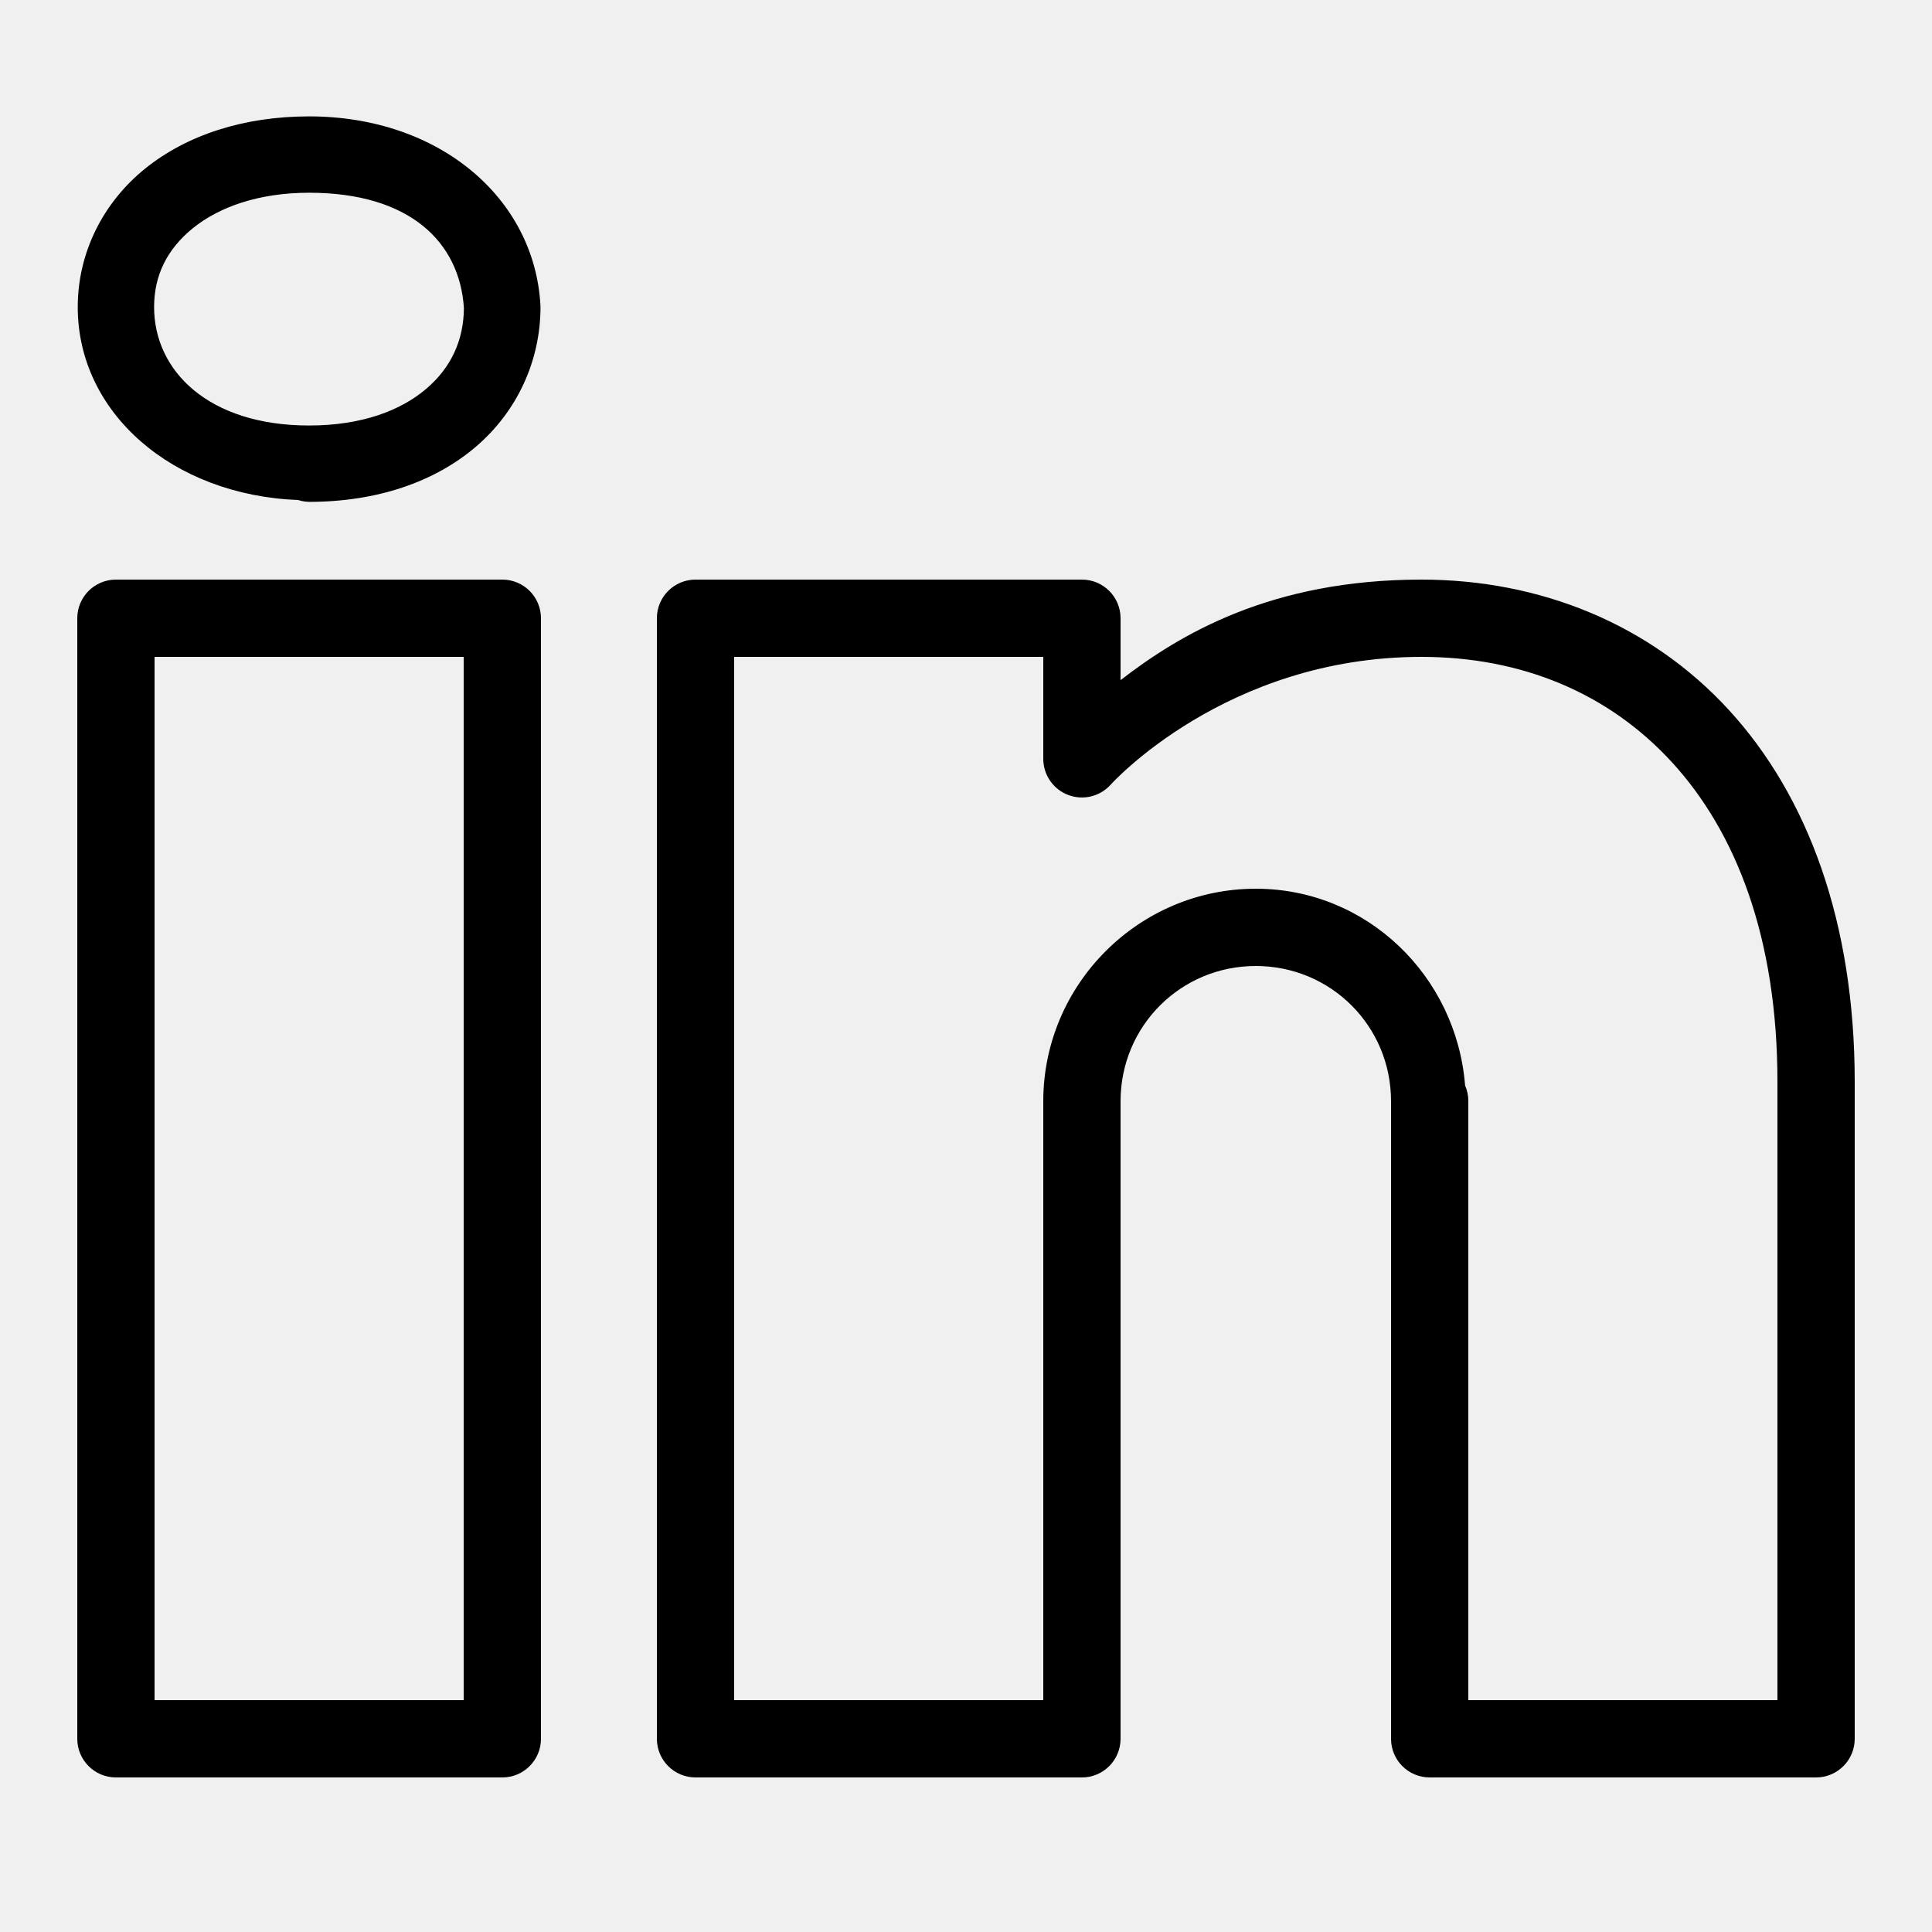
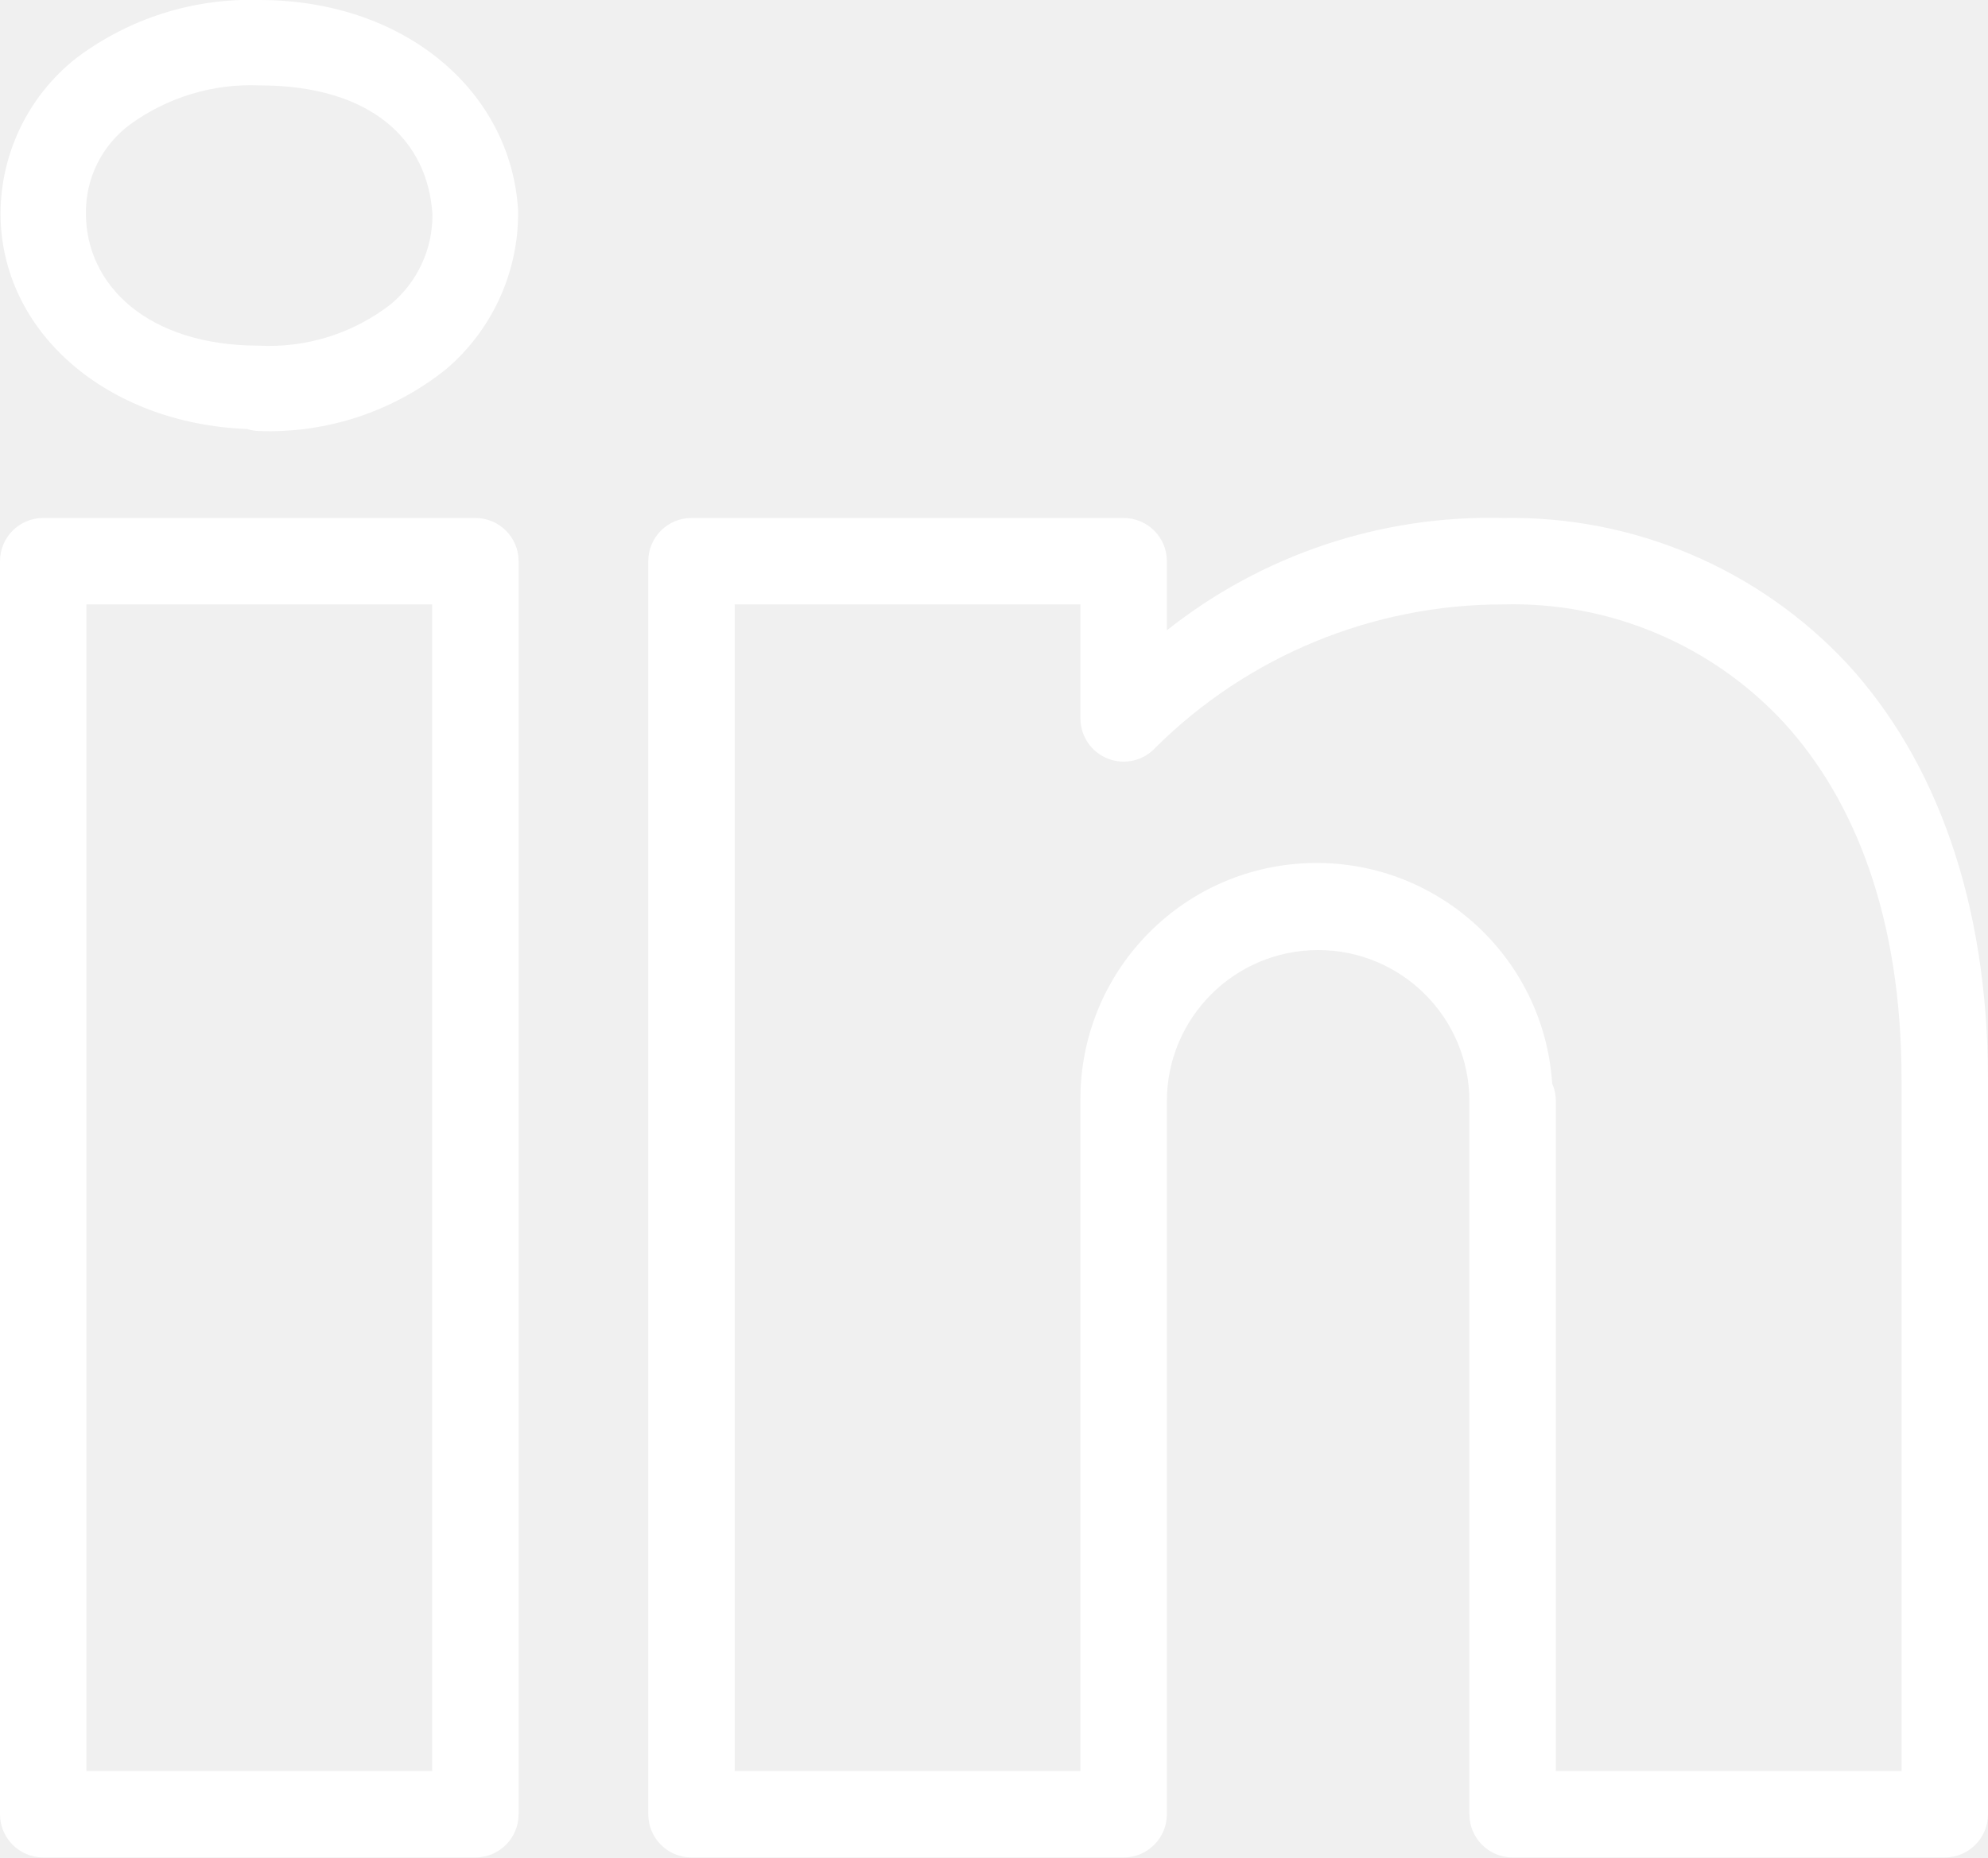
- <svg xmlns="http://www.w3.org/2000/svg" viewBox="0 0 50 50" width="50px" height="50px">
-   <path d="M 8 3.012 C 6.313 3.012 4.835 3.492 3.754 4.365 C 2.672 5.239 2.012 6.533 2.012 7.947 C 2.012 10.691 4.469 12.814 7.717 12.941 A 0.988 0.988 0 0 0 8 12.988 C 9.754 12.988 11.246 12.474 12.312 11.564 C 13.379 10.655 13.988 9.343 13.988 7.947 A 0.988 0.988 0 0 0 13.986 7.893 C 13.832 5.132 11.375 3.012 8 3.012 z M 8 4.988 C 10.609 4.988 11.896 6.269 12.006 7.973 C 11.999 8.805 11.677 9.512 11.031 10.062 C 10.379 10.619 9.371 11.012 8 11.012 C 5.398 11.012 3.988 9.599 3.988 7.947 C 3.988 7.121 4.328 6.442 4.996 5.902 C 5.665 5.362 6.687 4.988 8 4.988 z M 3 15 A 1 1 0 0 0 2 16 L 2 45 A 1 1 0 0 0 3 46 L 13 46 A 1 1 0 0 0 14 45 L 14 35.664 L 14 16 A 1 1 0 0 0 13 15 L 3 15 z M 18 15 A 1 1 0 0 0 17 16 L 17 45 A 1 1 0 0 0 18 46 L 28 46 A 1 1 0 0 0 29 45 L 29 29 L 29 28.75 L 29 28.5 C 29 26.556 30.556 25 32.5 25 C 34.444 25 36 26.556 36 28.5 L 36 45 A 1 1 0 0 0 37 46 L 47 46 A 1 1 0 0 0 48 45 L 48 28 C 48 23.873 46.788 20.604 44.744 18.375 C 42.7 16.146 39.849 15 36.787 15 C 32.883 15 30.522 16.426 29 17.602 L 29 16 A 1 1 0 0 0 28 15 L 18 15 z M 4 17 L 12 17 L 12 35.664 L 12 44 L 4 44 L 4 17 z M 19 17 L 27 17 L 27 19.639 A 1 1 0 0 0 28.744 20.307 C 28.744 20.307 31.71 17 36.787 17 C 39.36 17 41.616 17.922 43.27 19.727 C 44.924 21.531 46 24.262 46 28 L 46 44 L 38 44 L 38 28.5 A 1 1 0 0 0 37.916 28.09 C 37.694 25.264 35.38 23 32.5 23 C 29.474 23 27 25.474 27 28.5 L 27 28.75 L 27 29 L 27 44 L 19 44 L 19 17 z" />
+ <svg xmlns="http://www.w3.org/2000/svg" width="46" height="42.988" viewBox="0 0 46 42.988">
+   <path id="linkedin" d="M8,3.012A6.688,6.688,0,0,0,3.754,4.365,4.6,4.6,0,0,0,2.012,7.947c0,2.744,2.457,4.867,5.705,4.994A.988.988,0,0,0,8,12.988a6.55,6.55,0,0,0,4.313-1.424,4.741,4.741,0,0,0,1.676-3.617q0-.027,0-.055C13.832,5.132,11.375,3.012,8,3.012ZM8,4.988c2.609,0,3.9,1.281,4.006,2.984a2.672,2.672,0,0,1-.975,2.09A4.584,4.584,0,0,1,8,11.012c-2.6,0-4.012-1.413-4.012-3.064A2.522,2.522,0,0,1,5,5.9,4.747,4.747,0,0,1,8,4.988ZM3,15a1,1,0,0,0-1,1V45a1,1,0,0,0,1,1H13a1,1,0,0,0,1-1V16a1,1,0,0,0-1-1Zm15,0a1,1,0,0,0-1,1V45a1,1,0,0,0,1,1H28a1,1,0,0,0,1-1V28.5a3.5,3.5,0,0,1,7,0V45a1,1,0,0,0,1,1H47a1,1,0,0,0,1-1V28c0-4.127-1.212-7.4-3.256-9.625A10.623,10.623,0,0,0,36.787,15,12.031,12.031,0,0,0,29,17.6V16a1,1,0,0,0-1-1ZM4,17h8V44H4Zm15,0h8v2.639a1,1,0,0,0,1.744.668A11.414,11.414,0,0,1,36.787,17a8.54,8.54,0,0,1,6.482,2.727C44.924,21.531,46,24.262,46,28V44H38V28.5a1,1,0,0,0-.084-.41A5.464,5.464,0,0,0,27,28.5V44H19Z" transform="translate(-2 -3.012)" fill="#fff" />
</svg>
